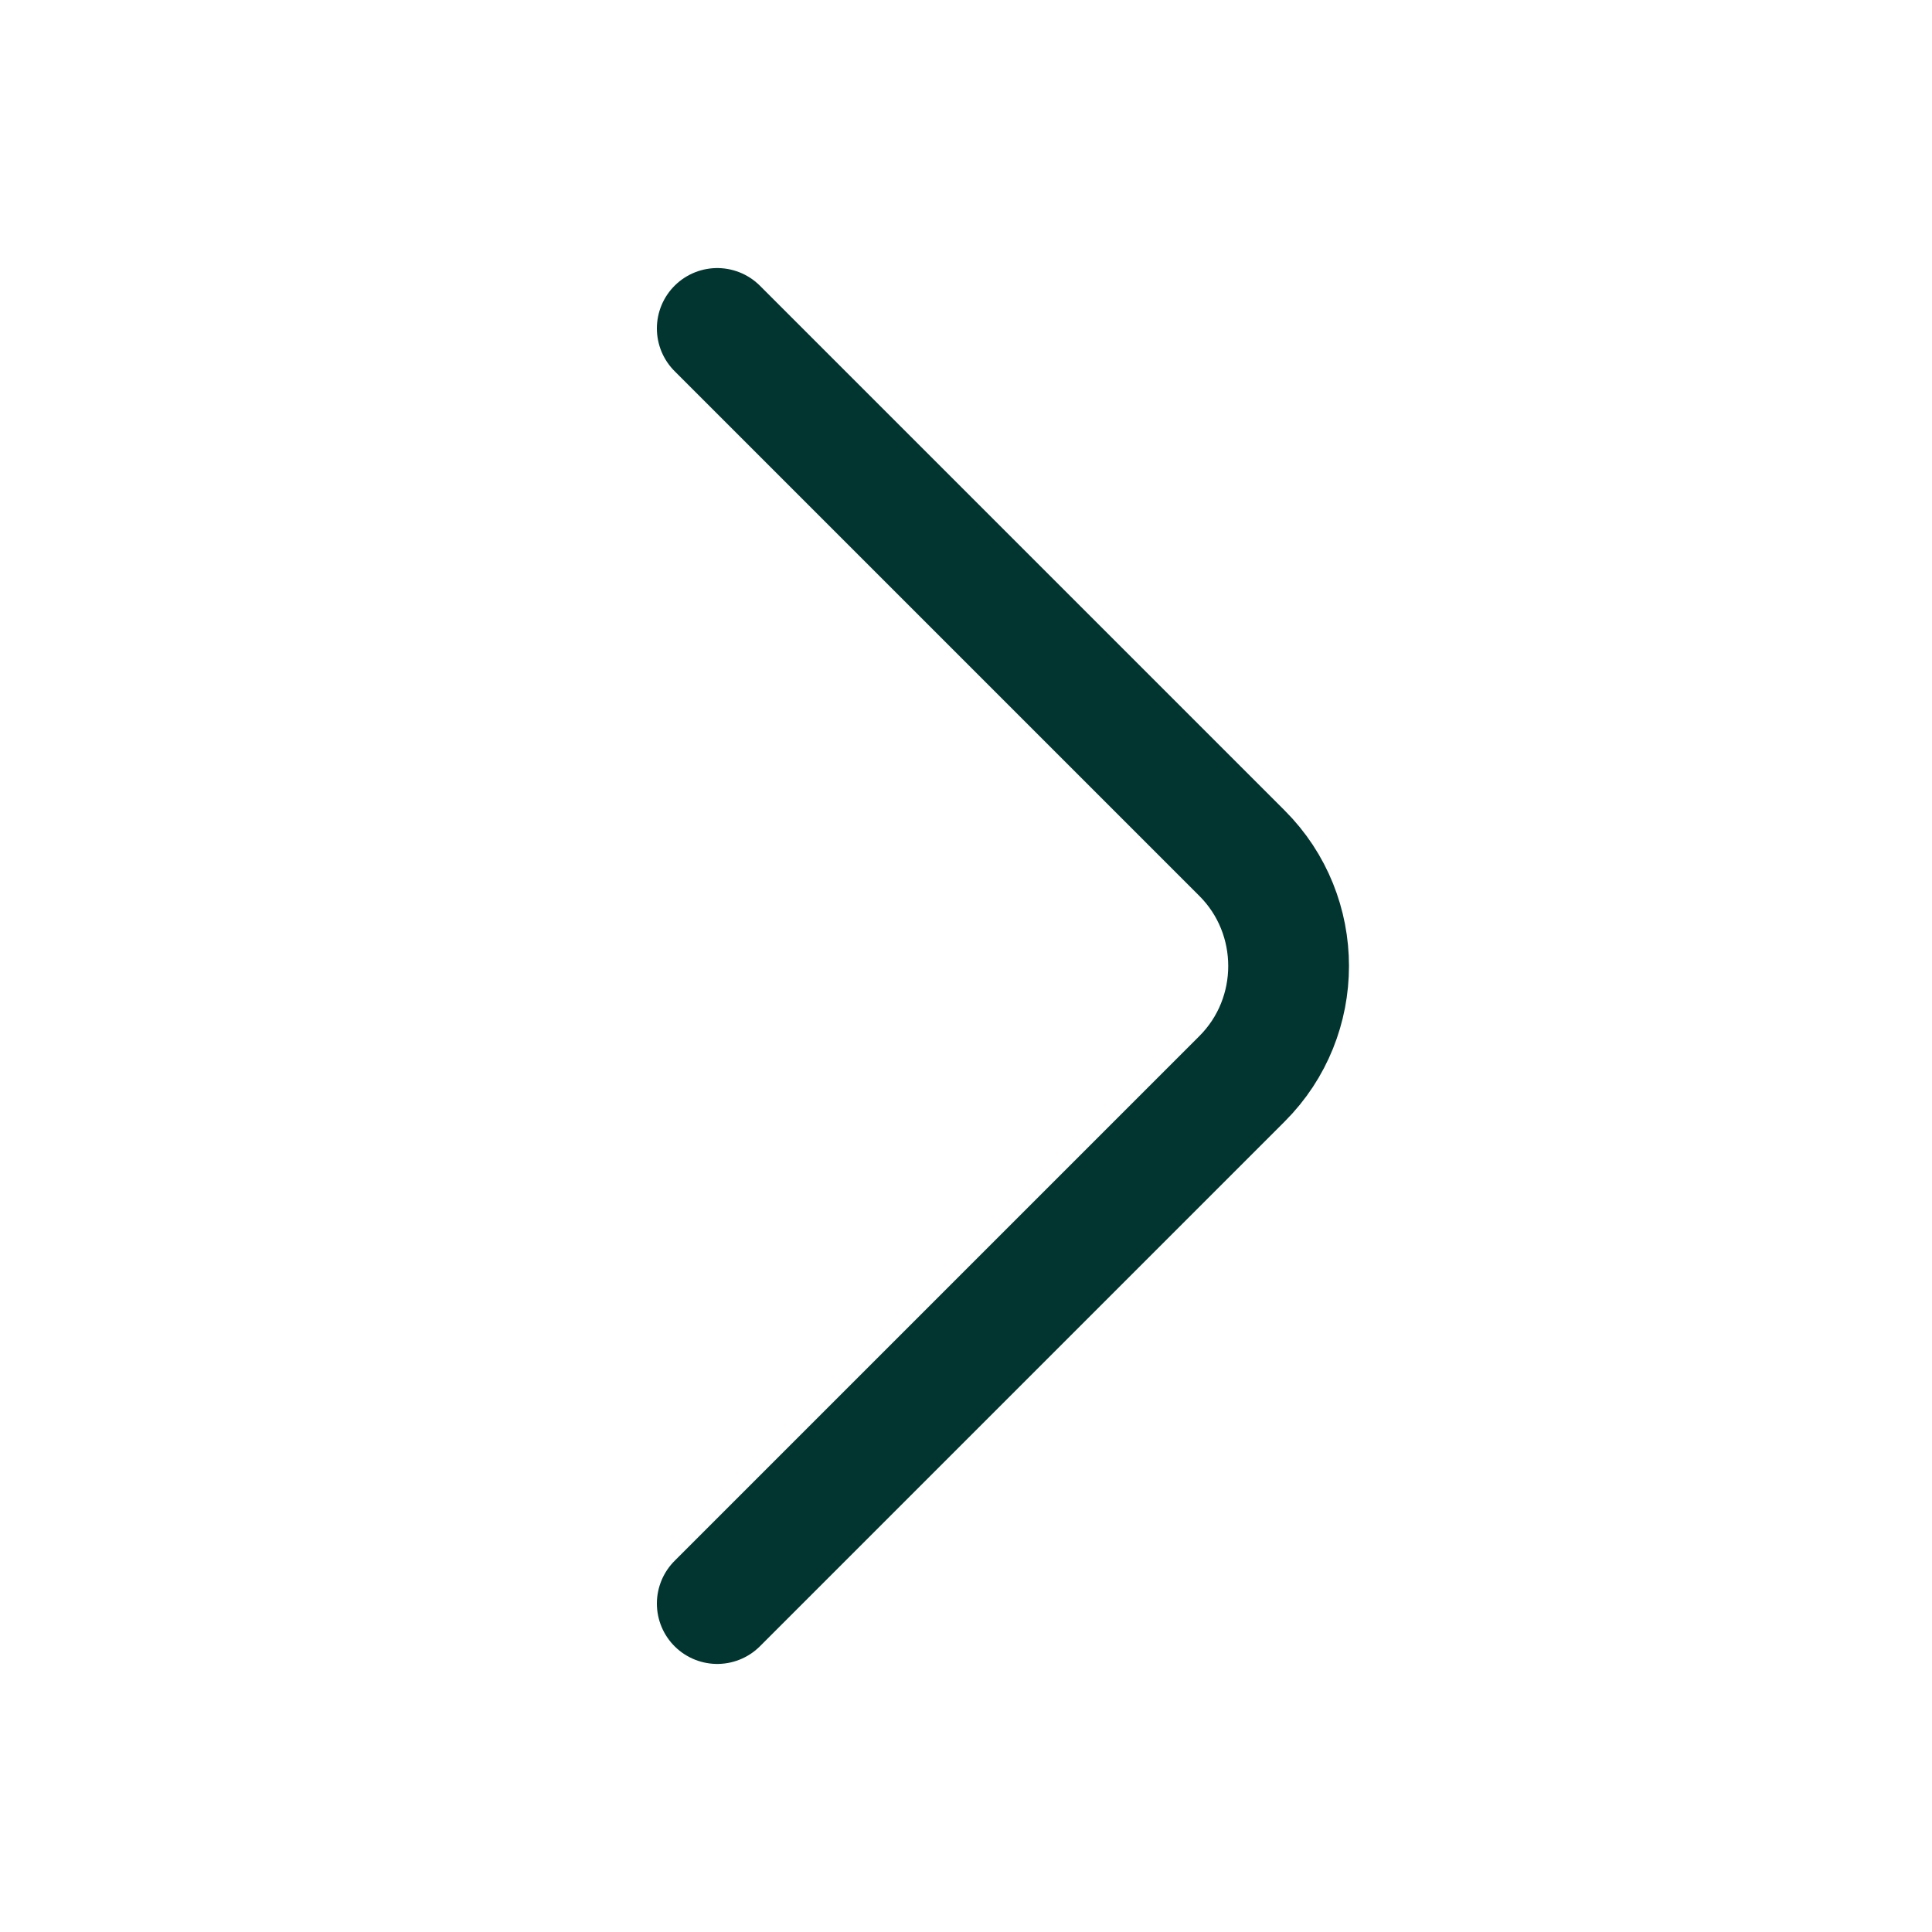
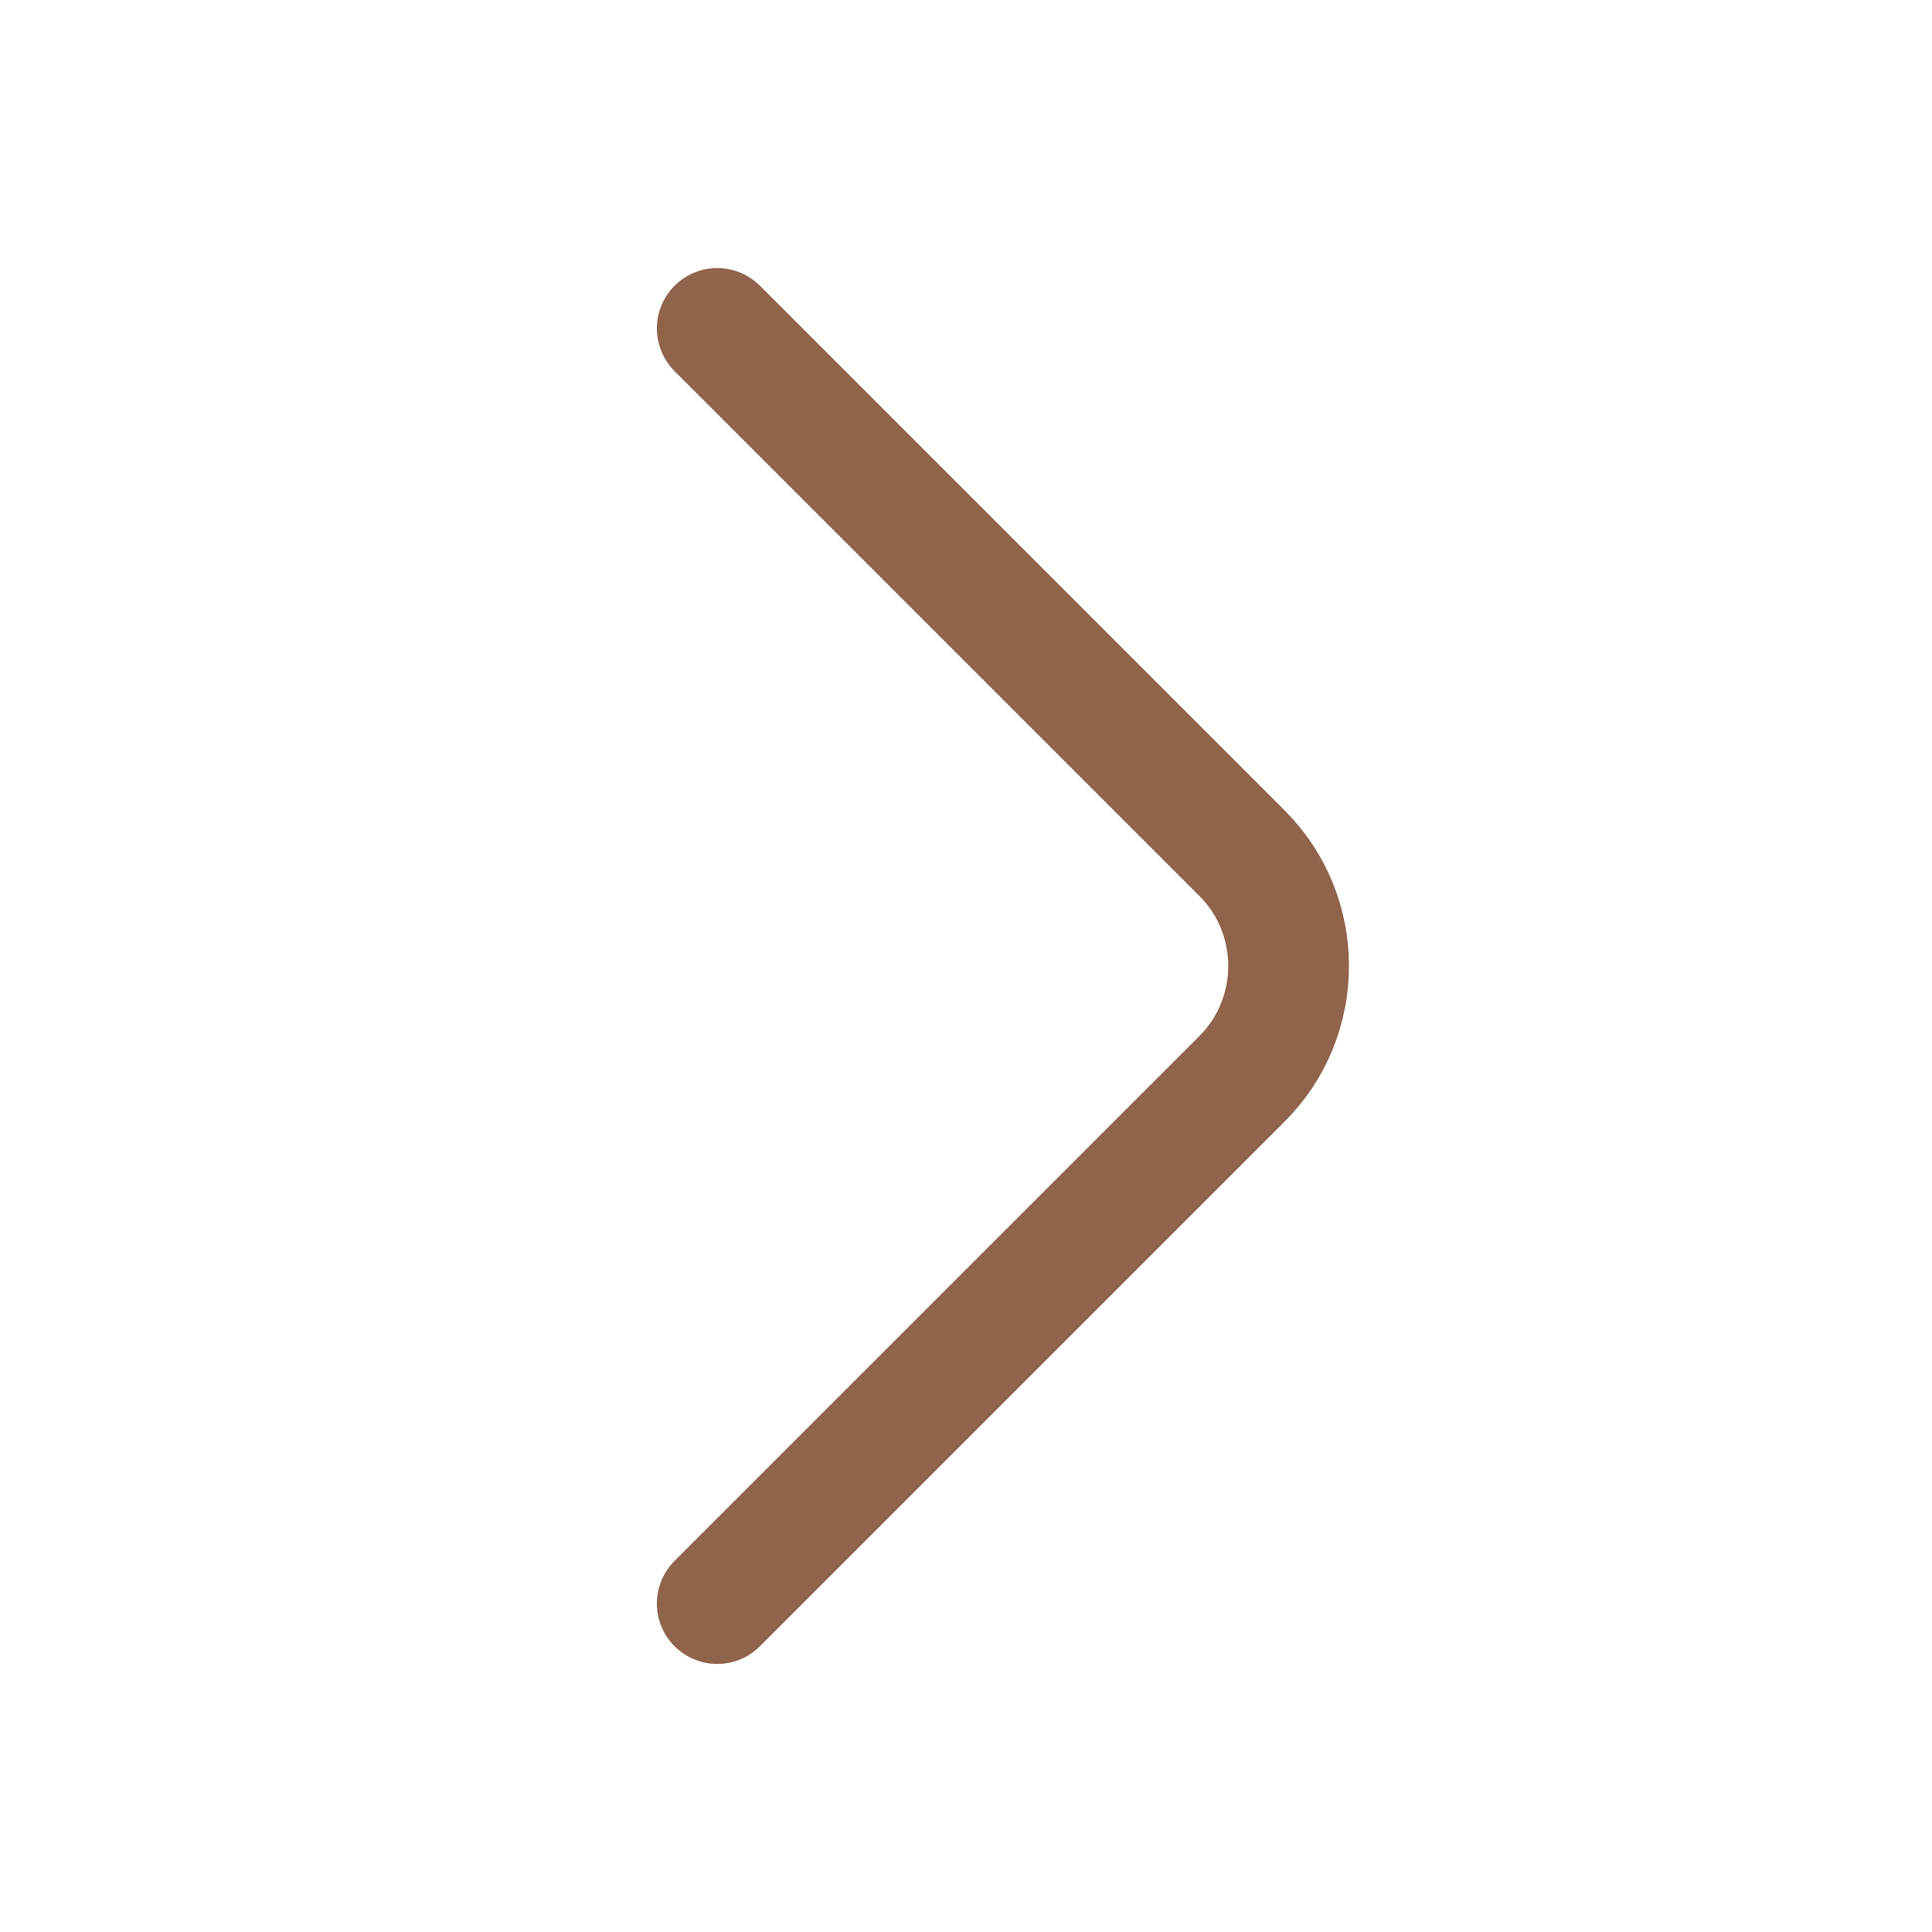
<svg xmlns="http://www.w3.org/2000/svg" width="24" height="24" viewBox="0 0 24 24" fill="none">
-   <path d="M8.91 19.92L15.43 13.4C16.2 12.63 16.2 11.37 15.43 10.6L8.91 4.08" stroke="#02352F" stroke-width="1.5" stroke-miterlimit="10" stroke-linecap="round" stroke-linejoin="round" />
+   <path d="M8.91 19.92L15.43 13.4C16.2 12.63 16.2 11.37 15.43 10.6L8.91 4.08" stroke="#90644b" stroke-width="1.5" stroke-miterlimit="10" stroke-linecap="round" stroke-linejoin="round" />
</svg>
